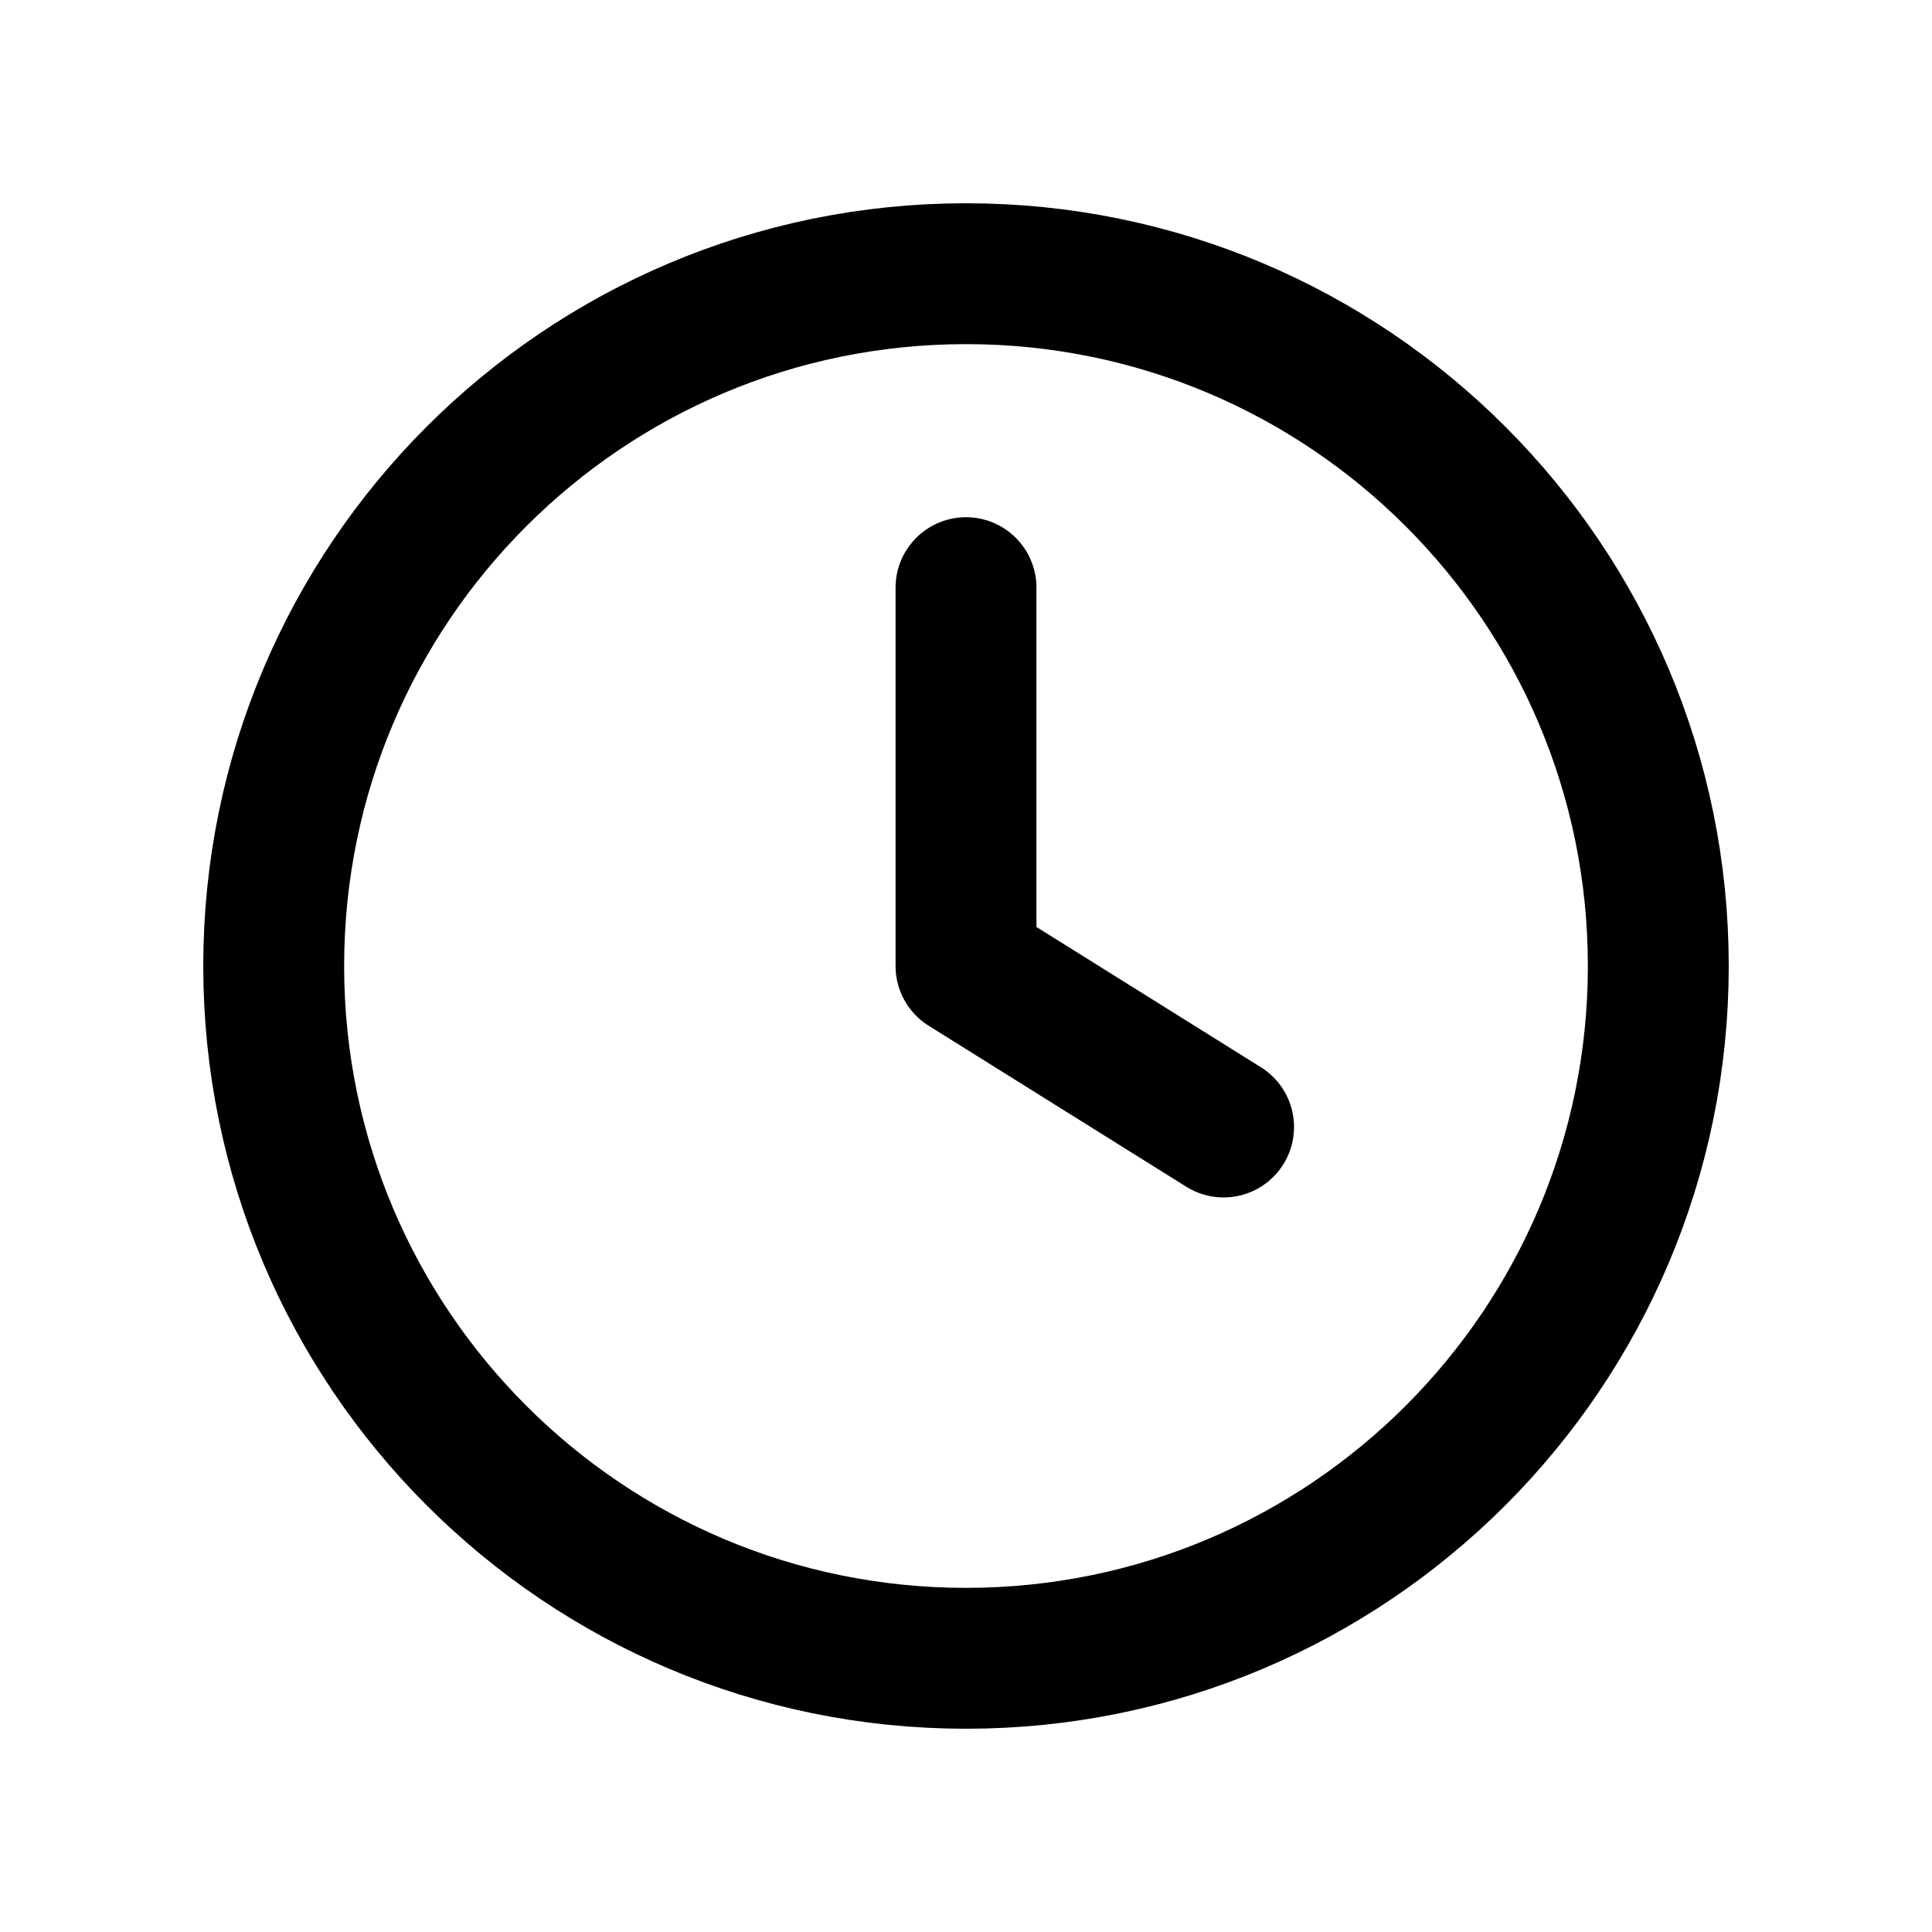
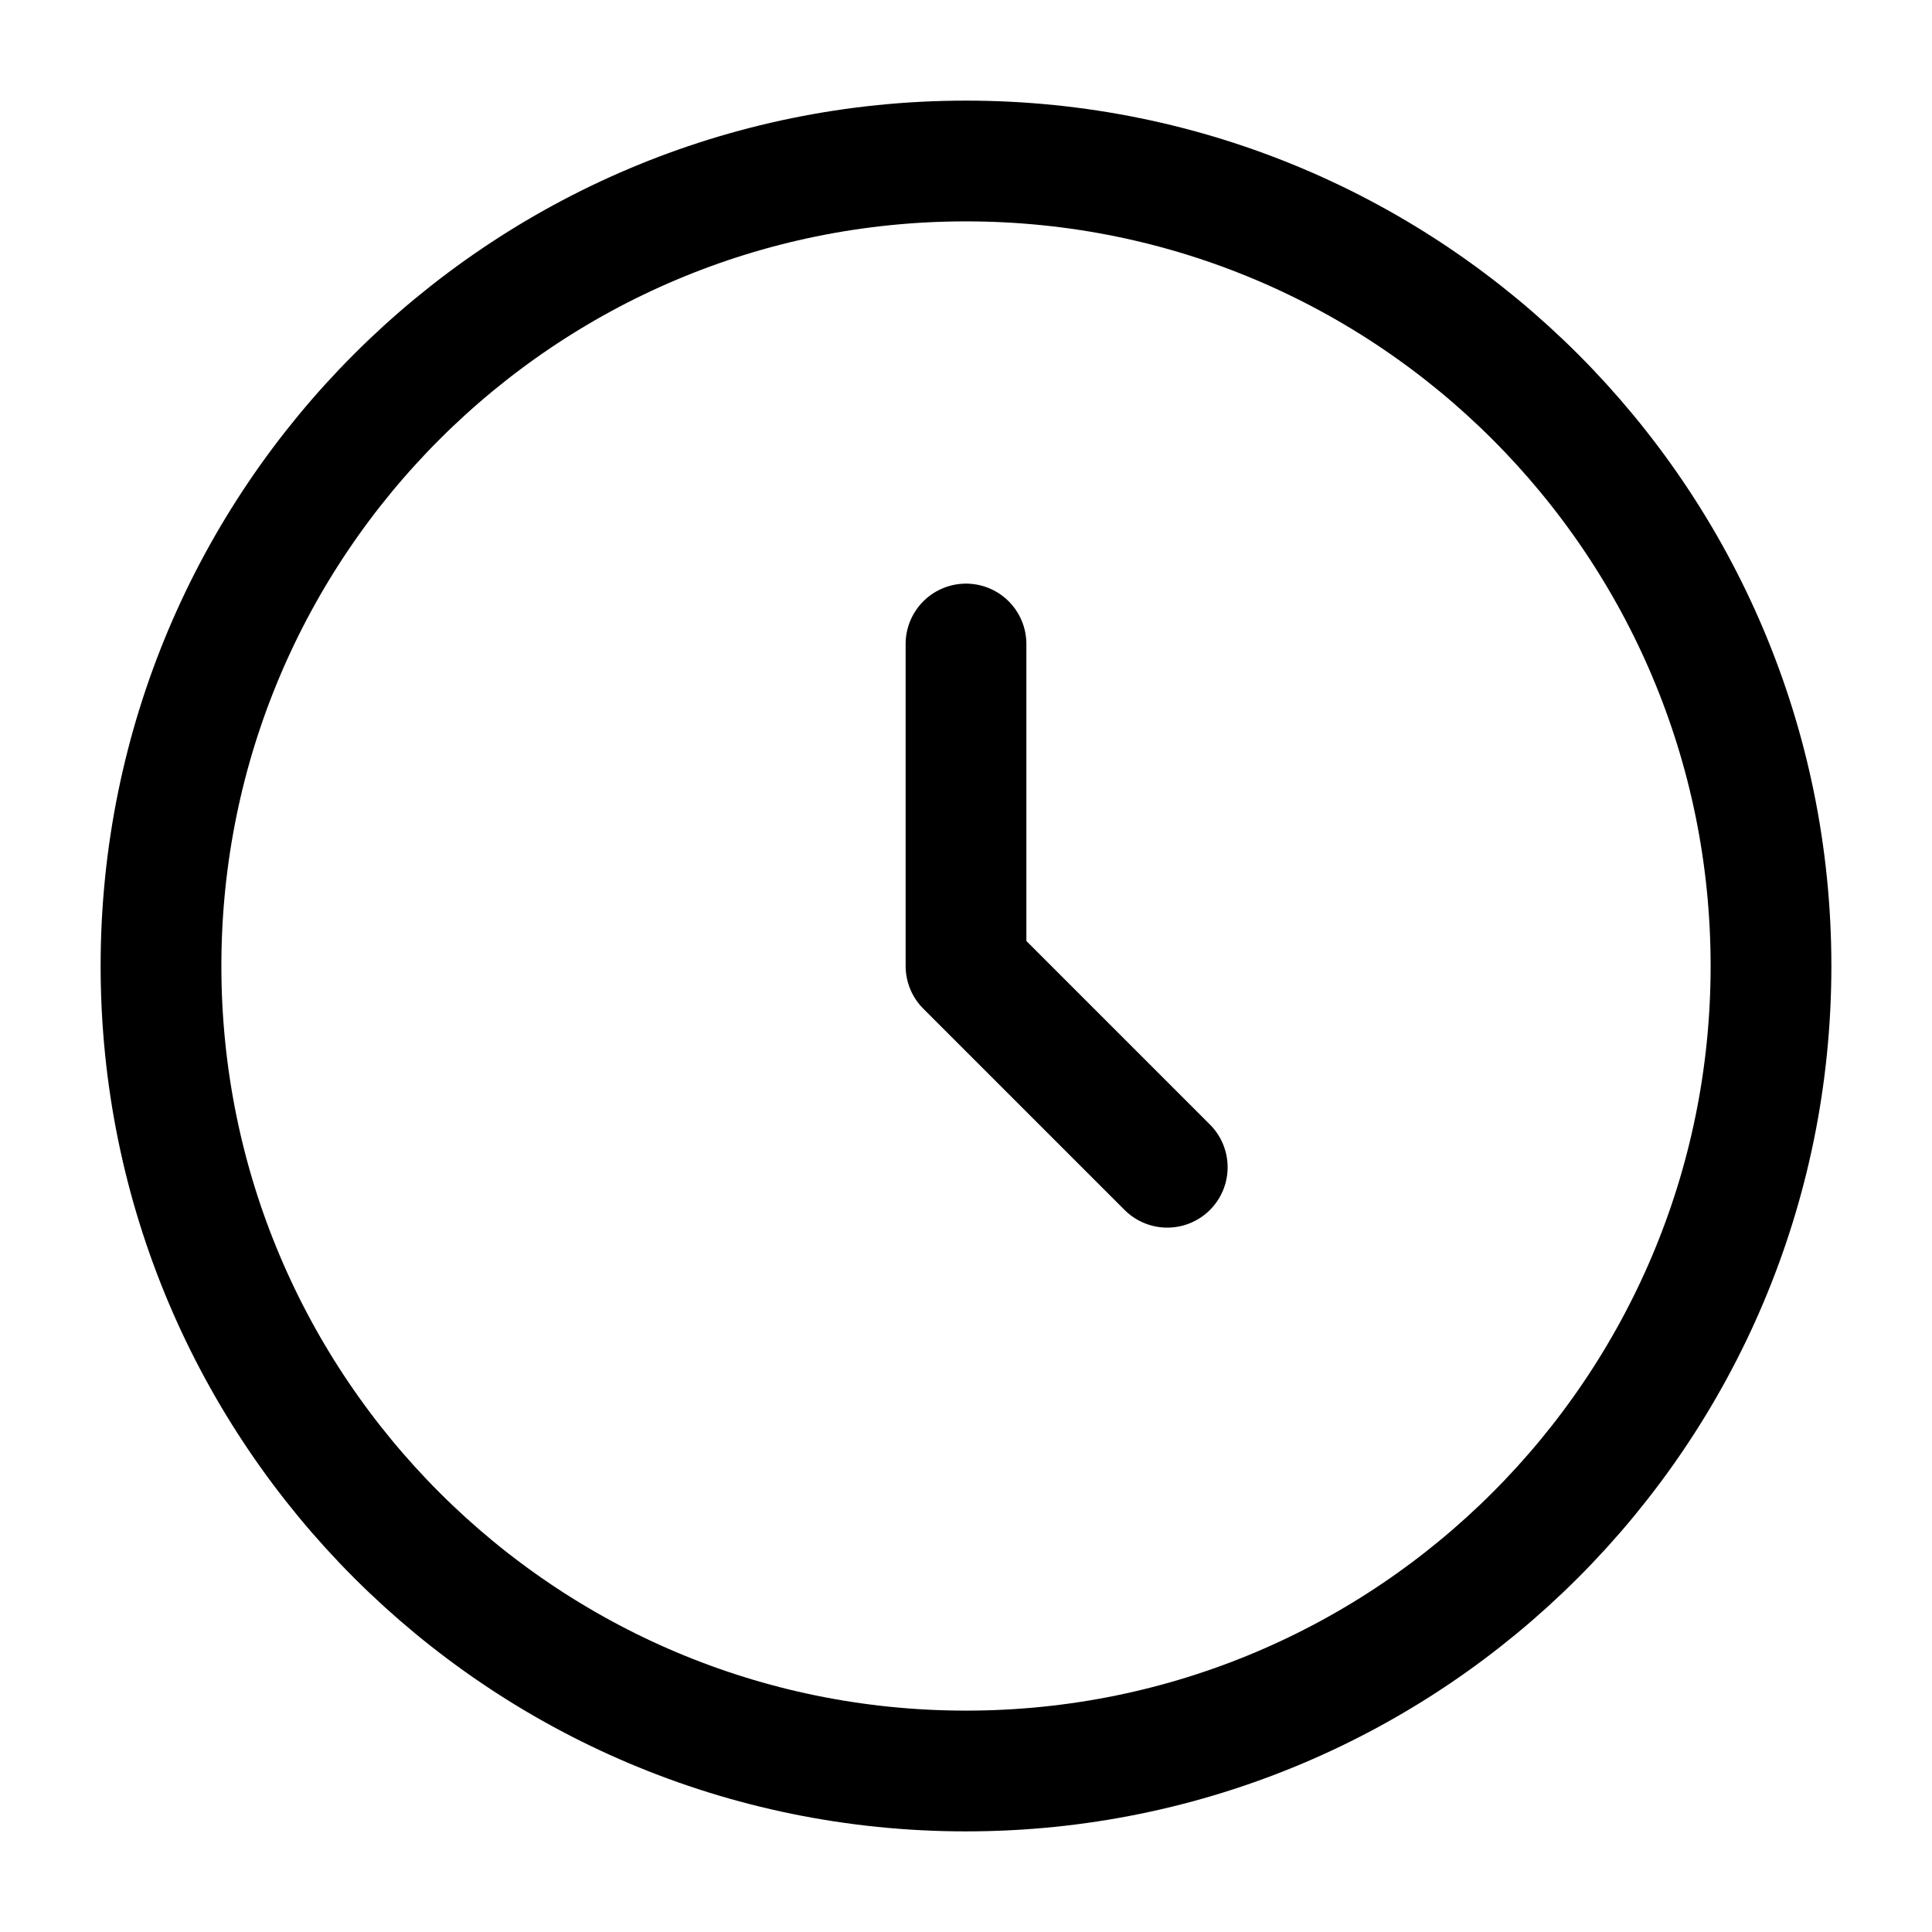
- <svg viewBox="0 0 24 24" fill="none" stroke="currentColor" stroke-width="1.75" stroke-linecap="round" stroke-linejoin="round">
-   <circle cx="12" cy="12" r="8.6" />
-   <path d="M12 7.3V12l3.2 2" />
+ <svg viewBox="0 0 24 24" fill="none" stroke-width="1.5">
+   <g fill="none" stroke="currentColor" stroke-width="1.5">
+     <circle cx="12" cy="12" r="10" />
+     <path stroke-linecap="round" stroke-linejoin="round" d="M12 8V12L14.5 14.5" />
+   </g>
</svg>
